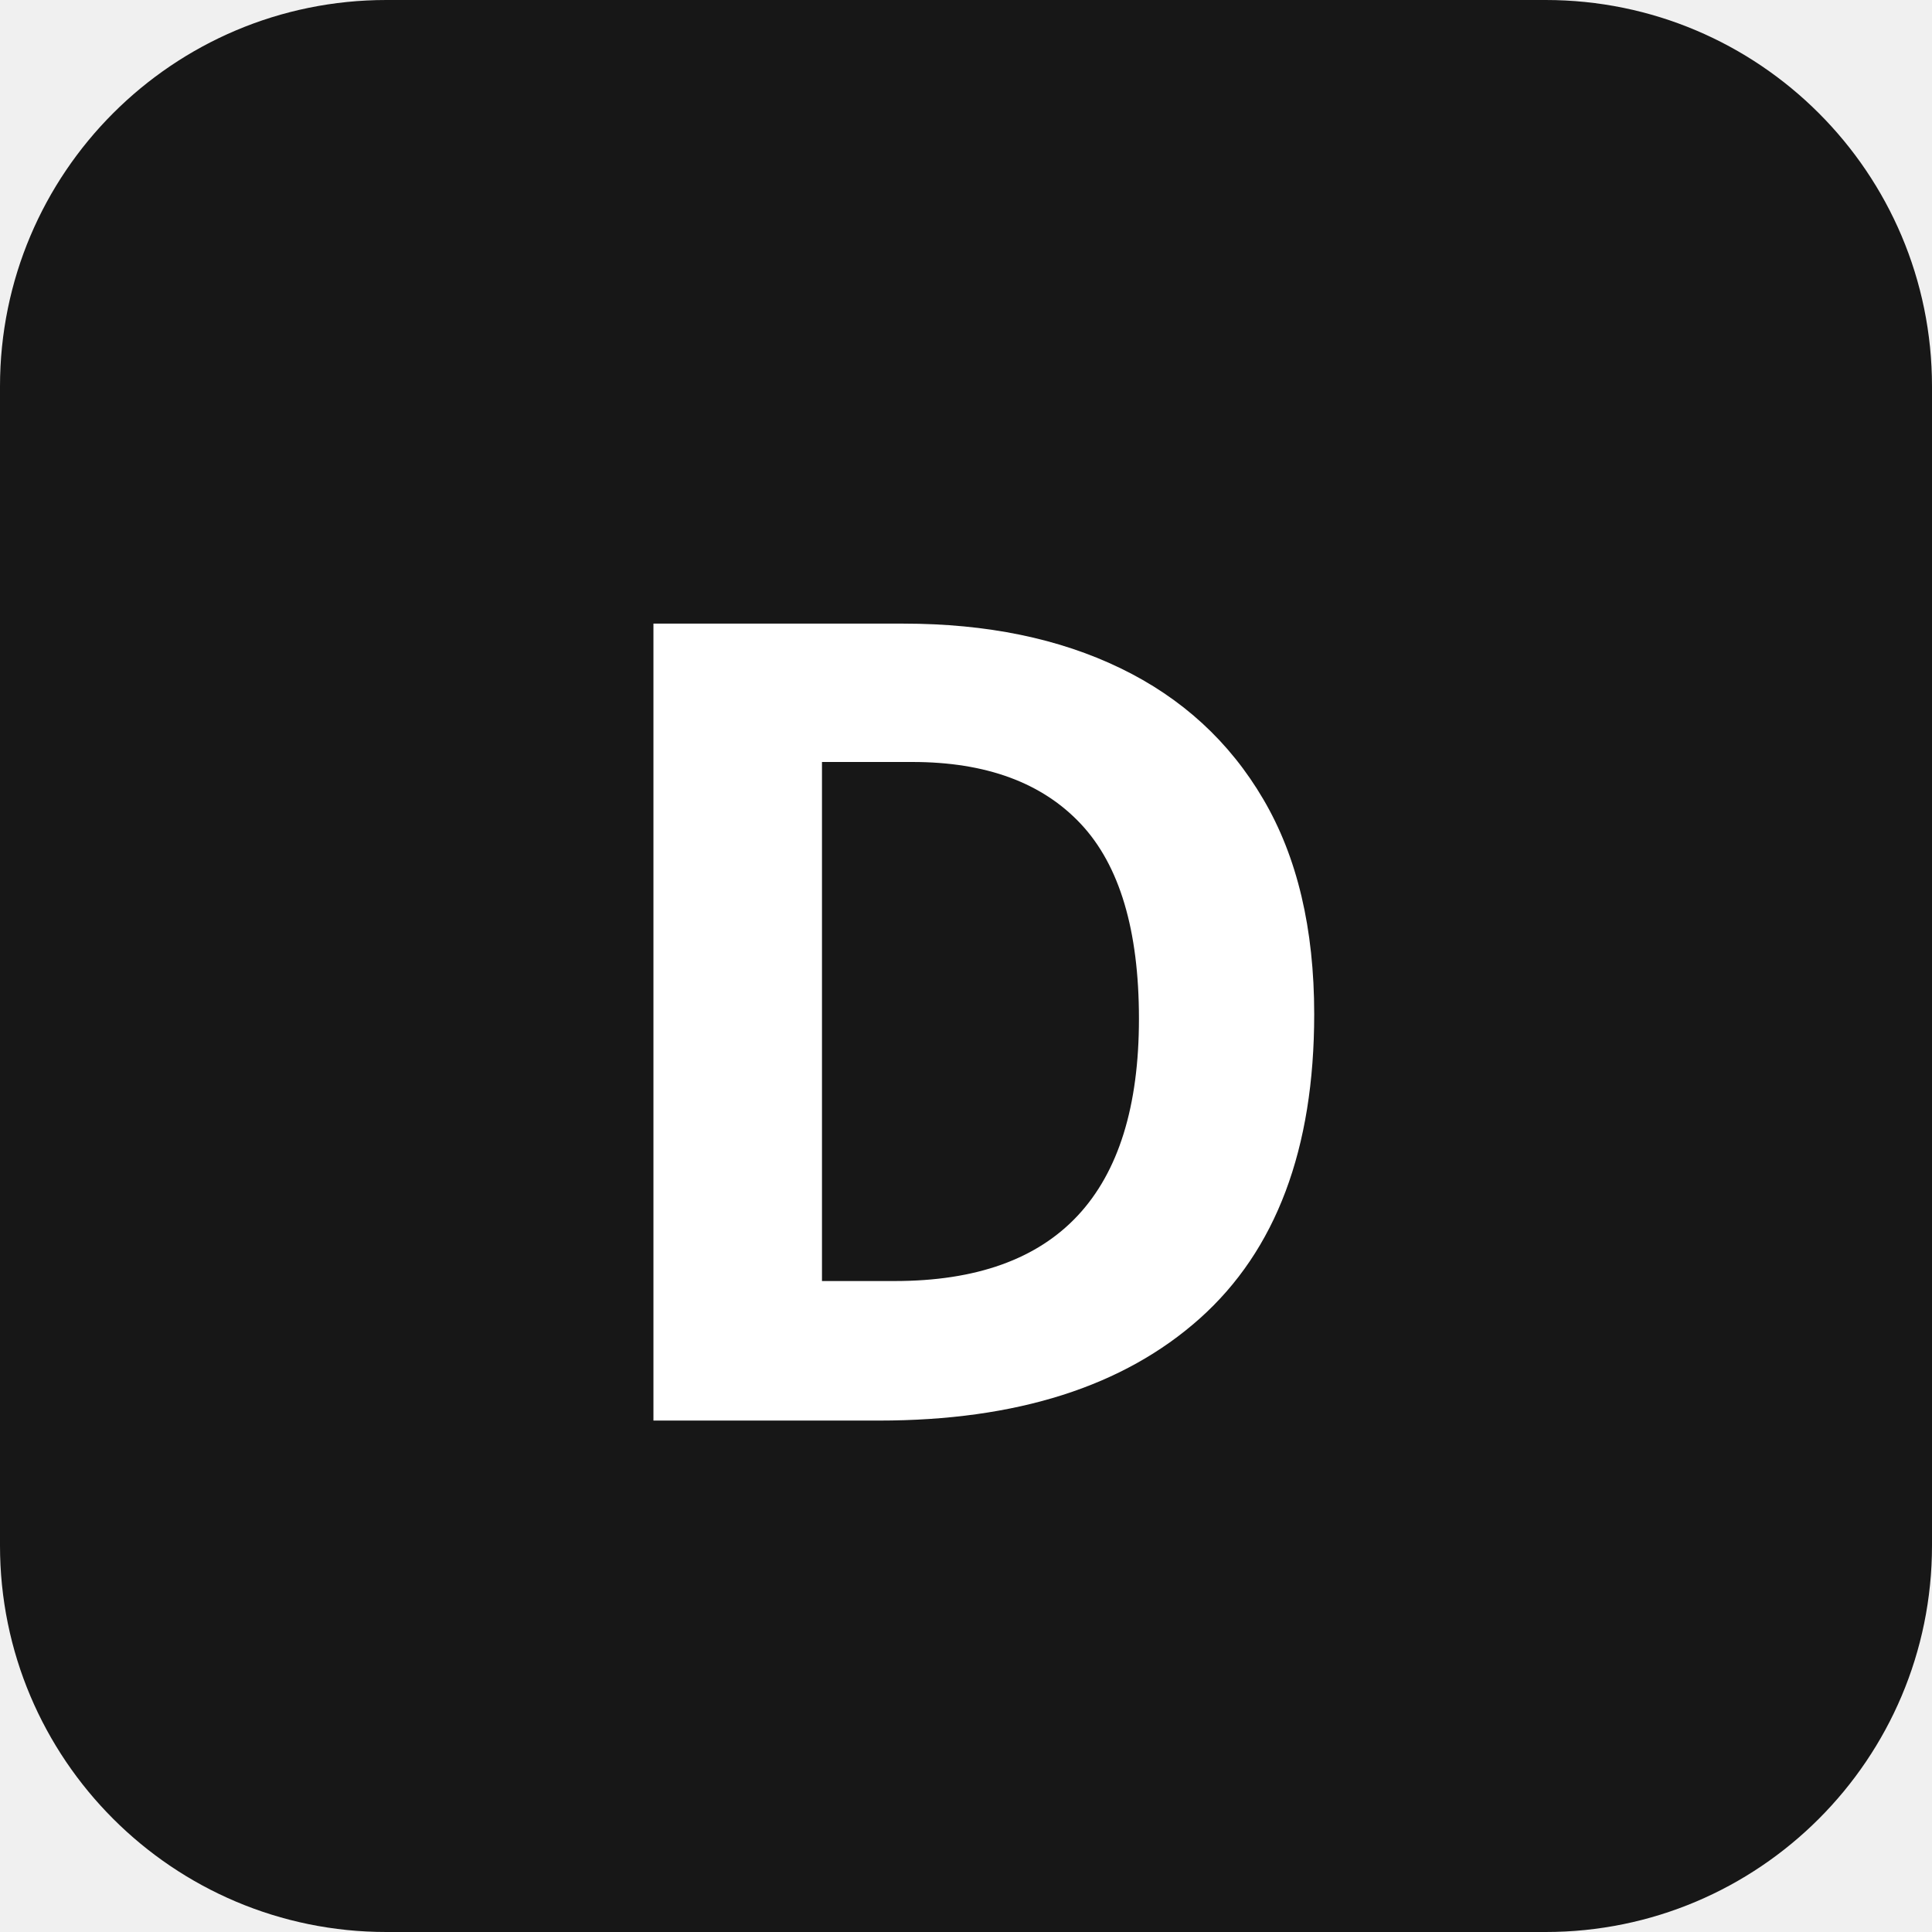
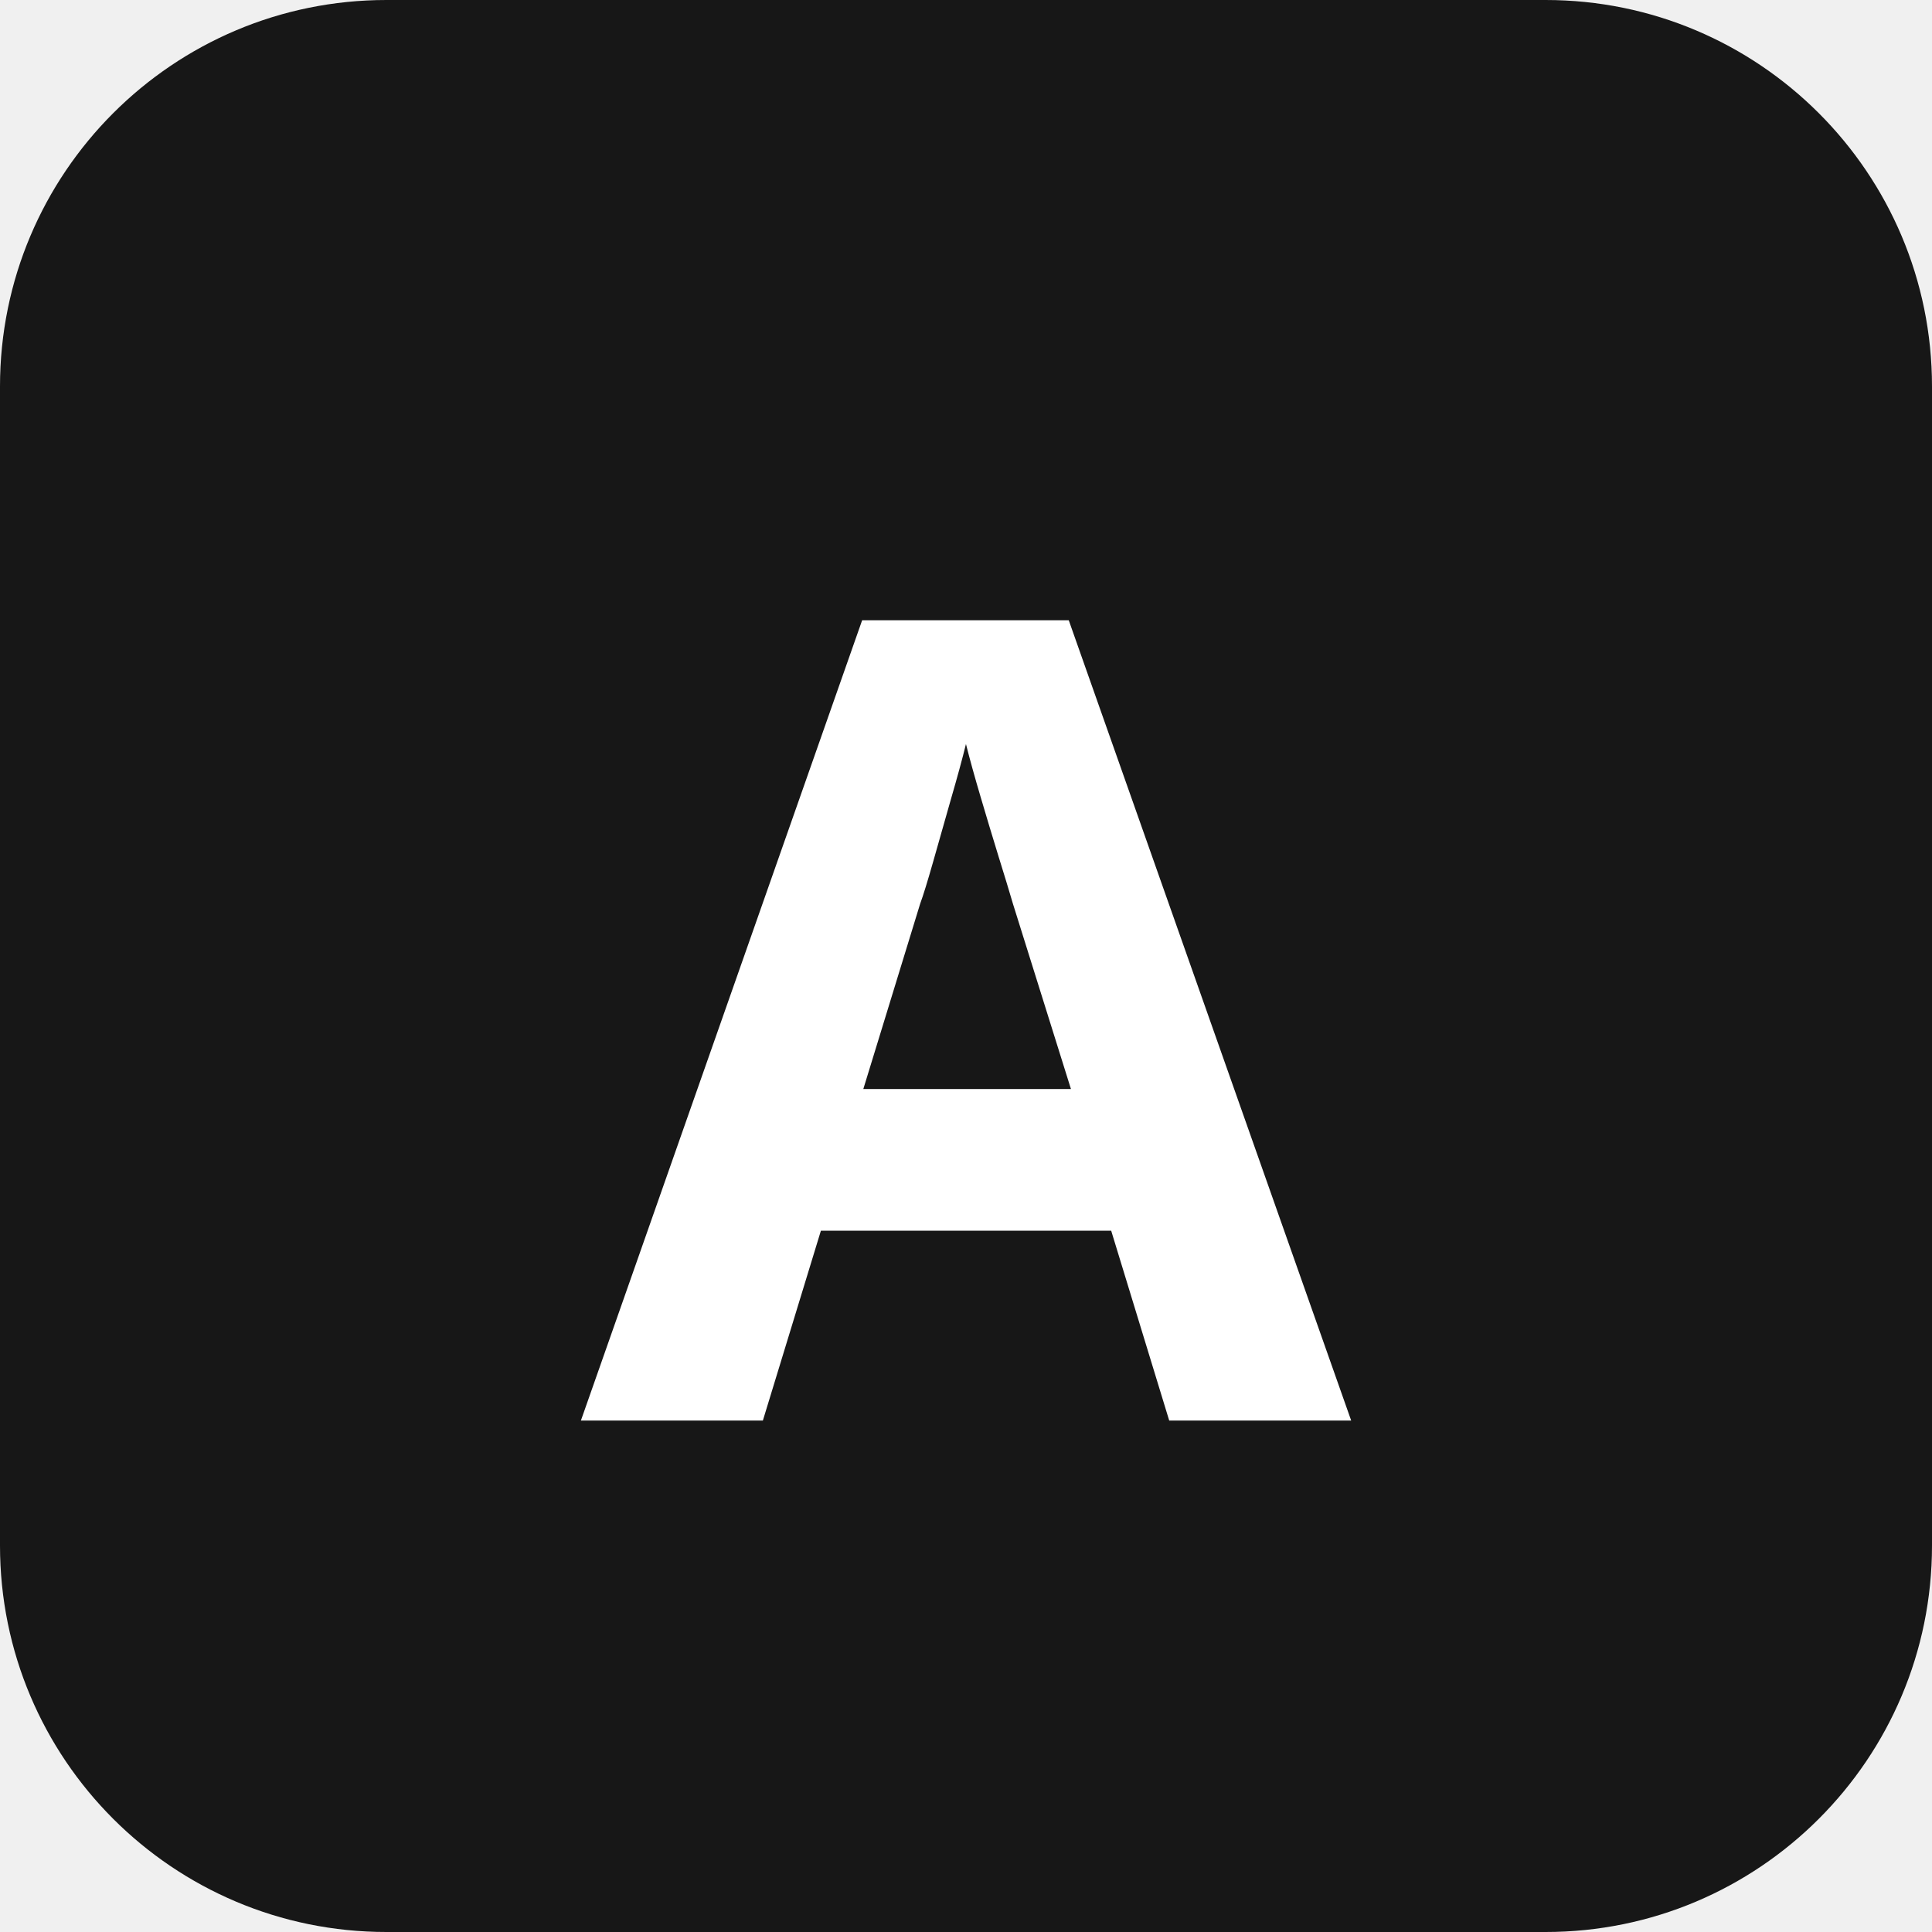
<svg xmlns="http://www.w3.org/2000/svg" width="180" height="180" viewBox="0 0 180 180" fill="none">
  <rect width="180" height="180" rx="36" fill="#171717" />
-   <text x="90" y="92" fill="#ffffff" font-family="ui-sans-serif, system-ui, sans-serif" font-size="104" font-weight="700" text-anchor="middle" dominant-baseline="central">D</text>
+   <text x="90" y="92" fill="#ffffff" font-family="ui-sans-serif, system-ui, sans-serif" font-size="104" font-weight="700" text-anchor="middle" dominant-baseline="central">A</text>
</svg>
